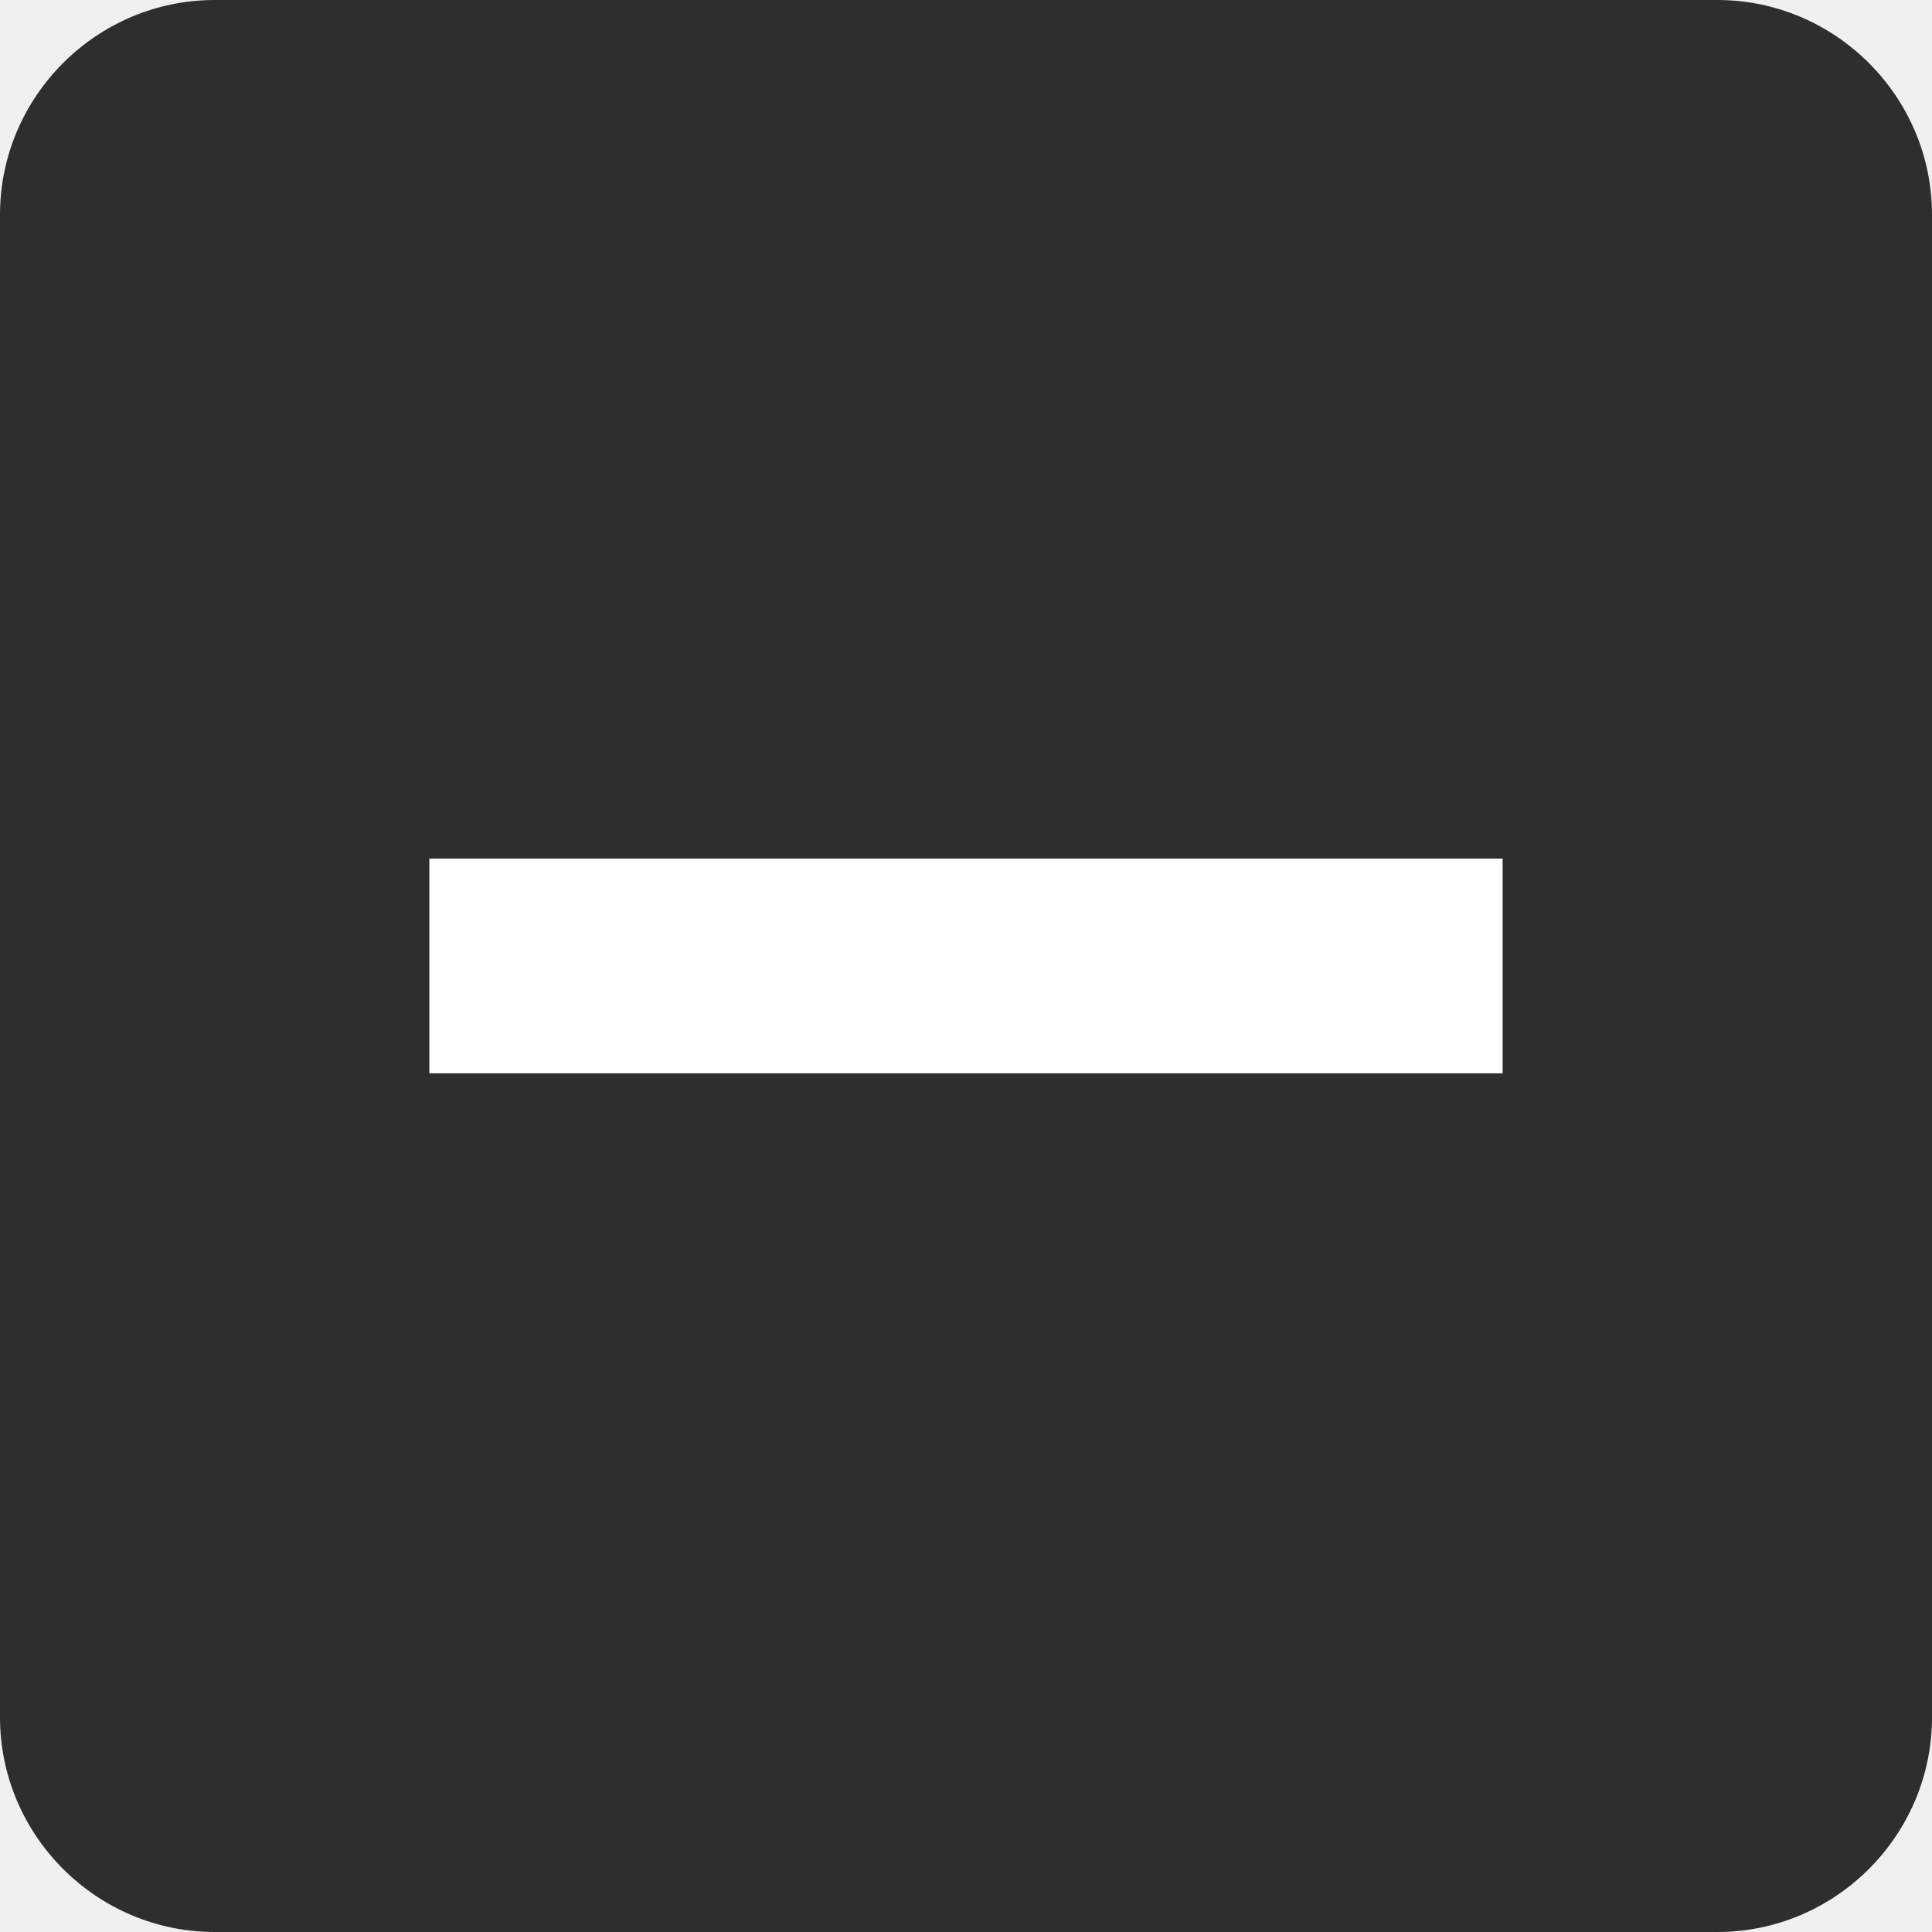
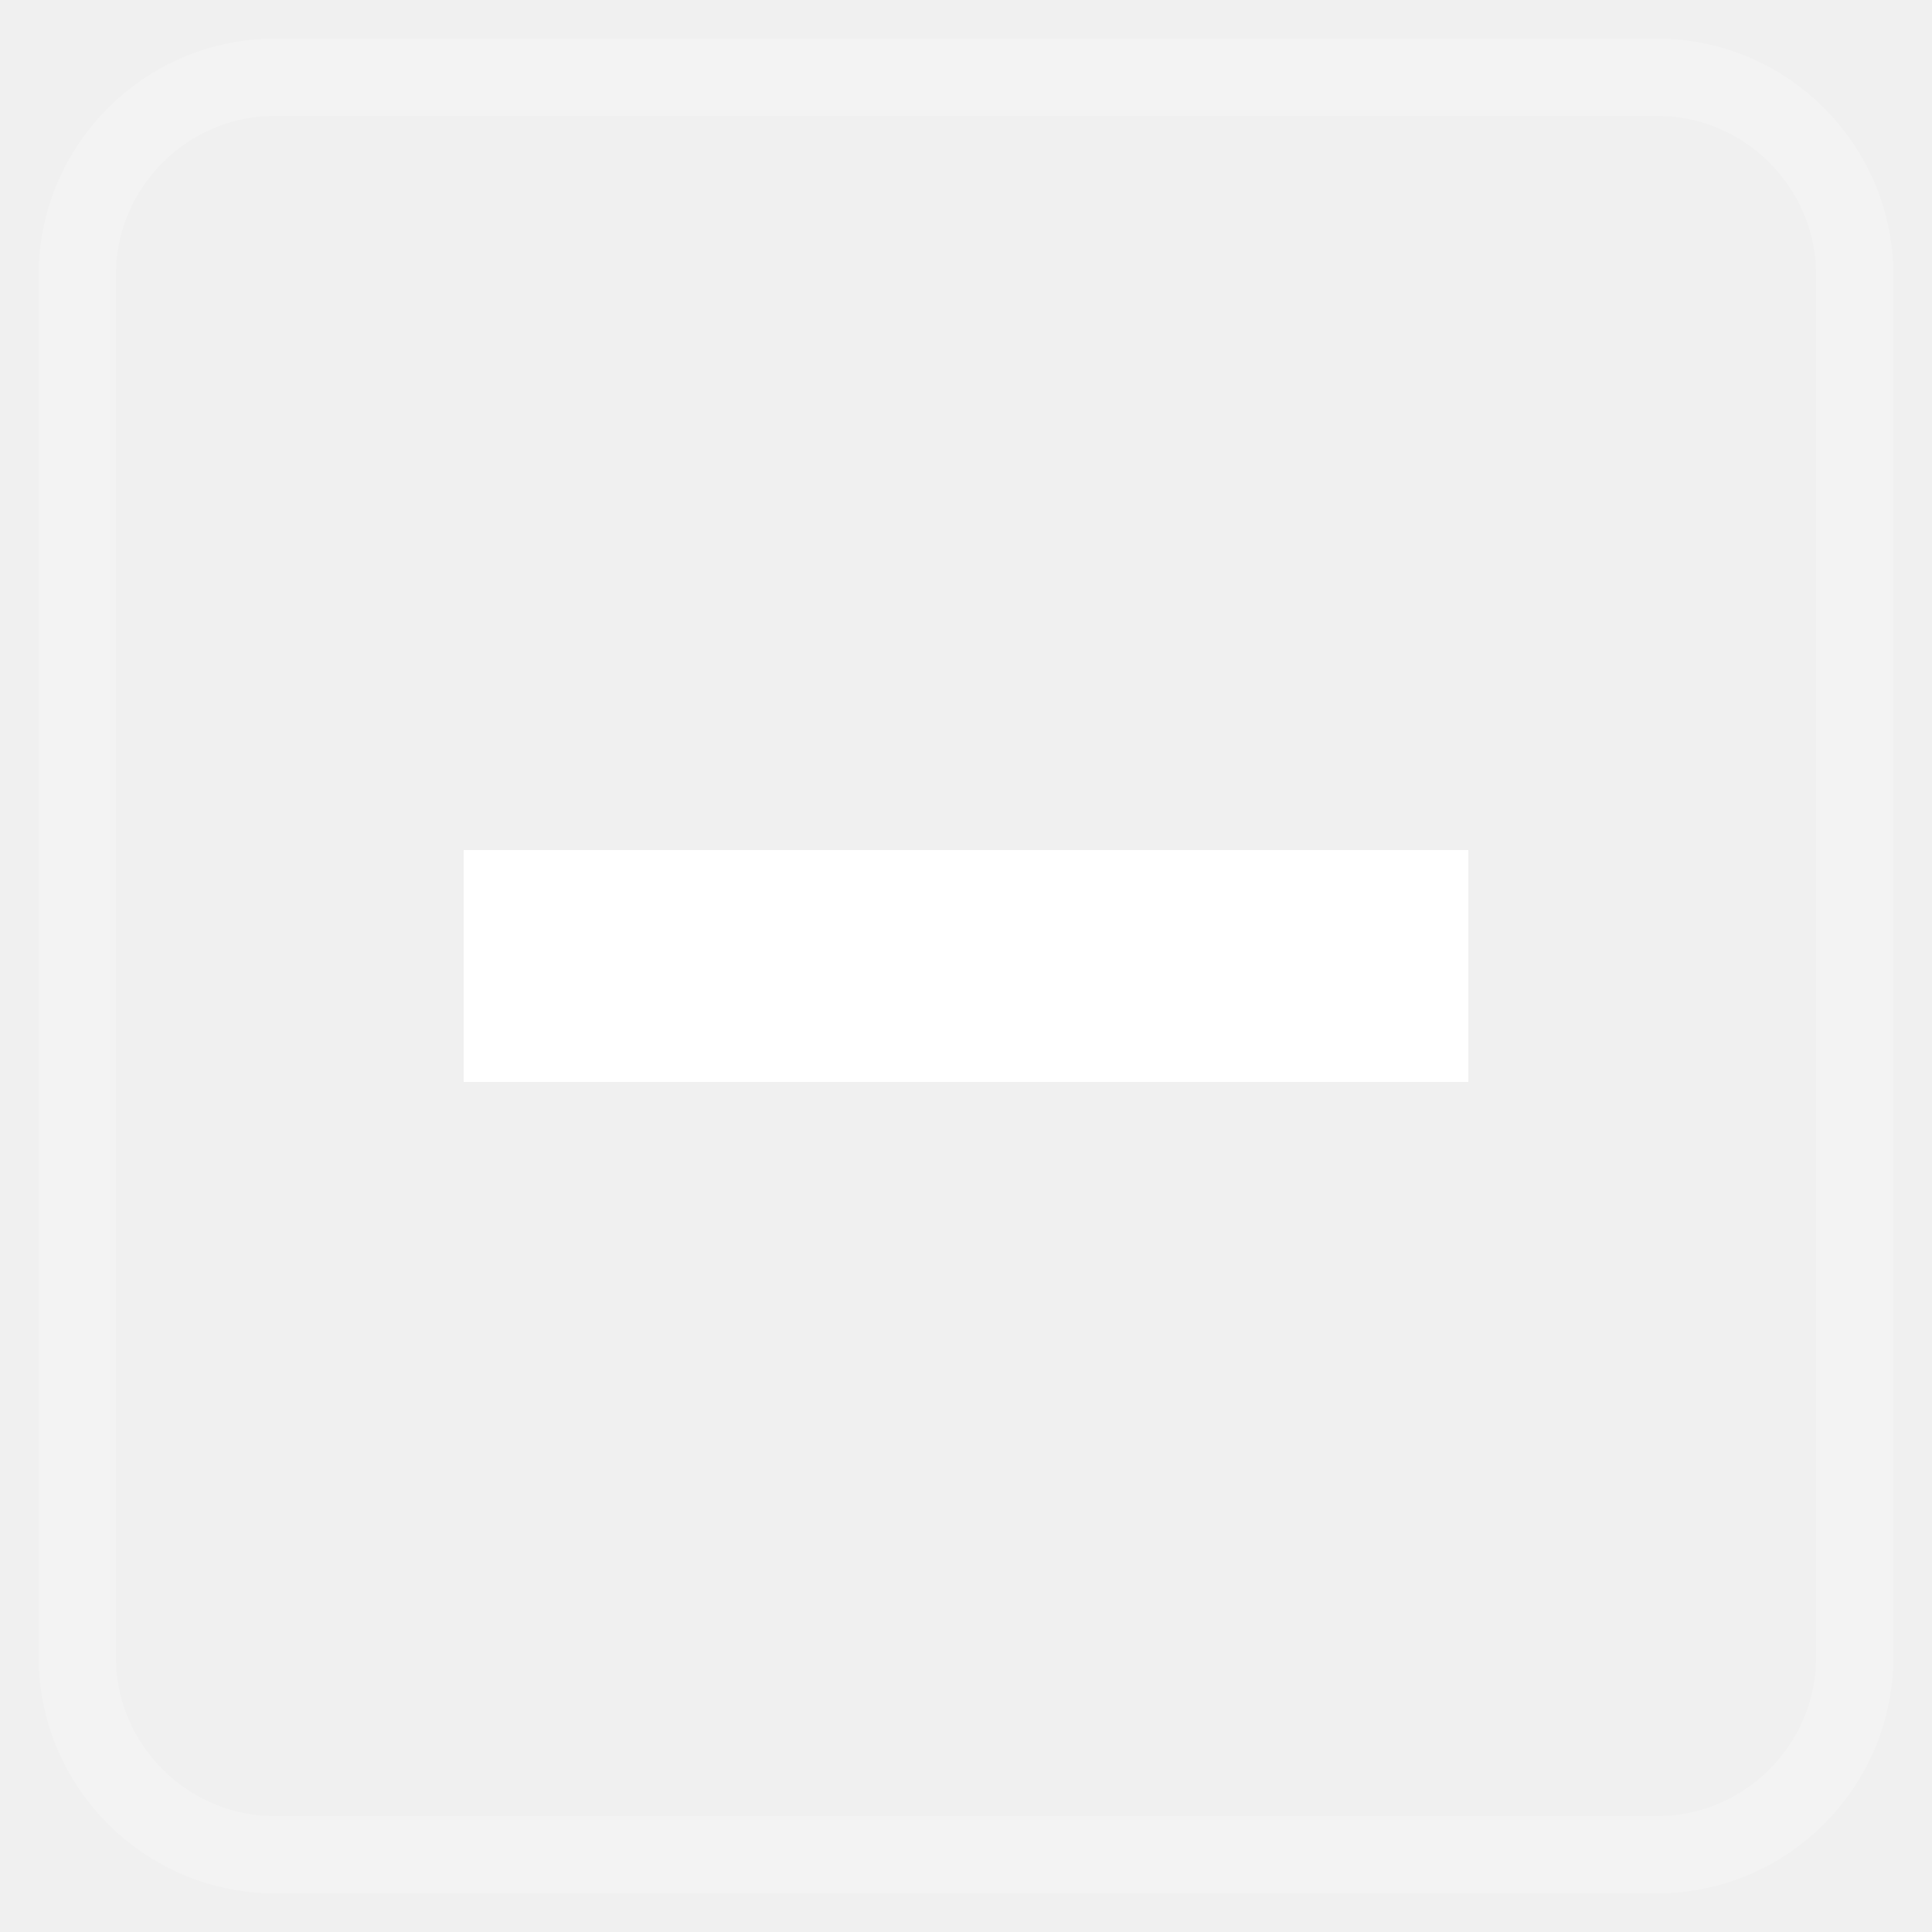
- <svg xmlns="http://www.w3.org/2000/svg" width="23px" height="23px" viewBox="0 0 23 23" version="1.1">
+ <svg xmlns="http://www.w3.org/2000/svg" width="25px" height="25px" viewBox="0 0 25 25" version="1.1">
  <defs />
  <g id="Page-1" stroke="none" stroke-width="1" fill="none" fill-rule="evenodd">
-     <g id="Desktop" transform="translate(-87, -7210)">
-       <g id="Section-3:-Enrollment-lags-behind-access" transform="translate(56, 5403)">
-         <g id="Chart-6" transform="translate(0, 1606)">
-           <g id="Group-4" transform="translate(31, 174)">
-             <g id="minus" transform="translate(0, 27)">
-               <path d="M20.444,0 L2.556,0 C1.15,0 0,1.15 0,2.556 L0,20.444 C0,21.85 1.15,23 2.556,23 L20.444,23 C21.85,23 23,21.85 23,20.444 L23,2.556 C23,1.15 21.85,0 20.444,0 Z" id="Shape" fill="#2E2E2E" fill-rule="nonzero" />
-               <polygon id="Path" fill="#FFFFFF" transform="translate(11.5, 11.49936) rotate(-270) translate(-11.5, -11.49936) " points="12.778 17.888 10.222 17.888 10.222 5.111 12.778 5.111" />
-             </g>
-           </g>
+     <g id="Desktop-HD-Copy-2" transform="translate(-73, -3873)">
+       <g id="Group-4" transform="translate(74, 3847)">
+         <g id="minus" transform="translate(0, 27)">
+           <path d="M20.444,0 L2.556,0 C1.15,0 0,1.15 0,2.556 L0,20.444 C0,21.85 1.15,23 2.556,23 L20.444,23 C21.85,23 23,21.85 23,20.444 L23,2.556 C23,1.15 21.85,0 20.444,0 Z" id="Shape" stroke="#FFFFFF" opacity="0.203" fill-rule="nonzero" />
+           <polygon id="Path" fill="#FFFFFF" transform="translate(11.5, 11.5) rotate(-270) translate(-11.5, -11.5) " points="13 18 10 18 10 5 13 5" />
        </g>
      </g>
    </g>
  </g>
</svg>
